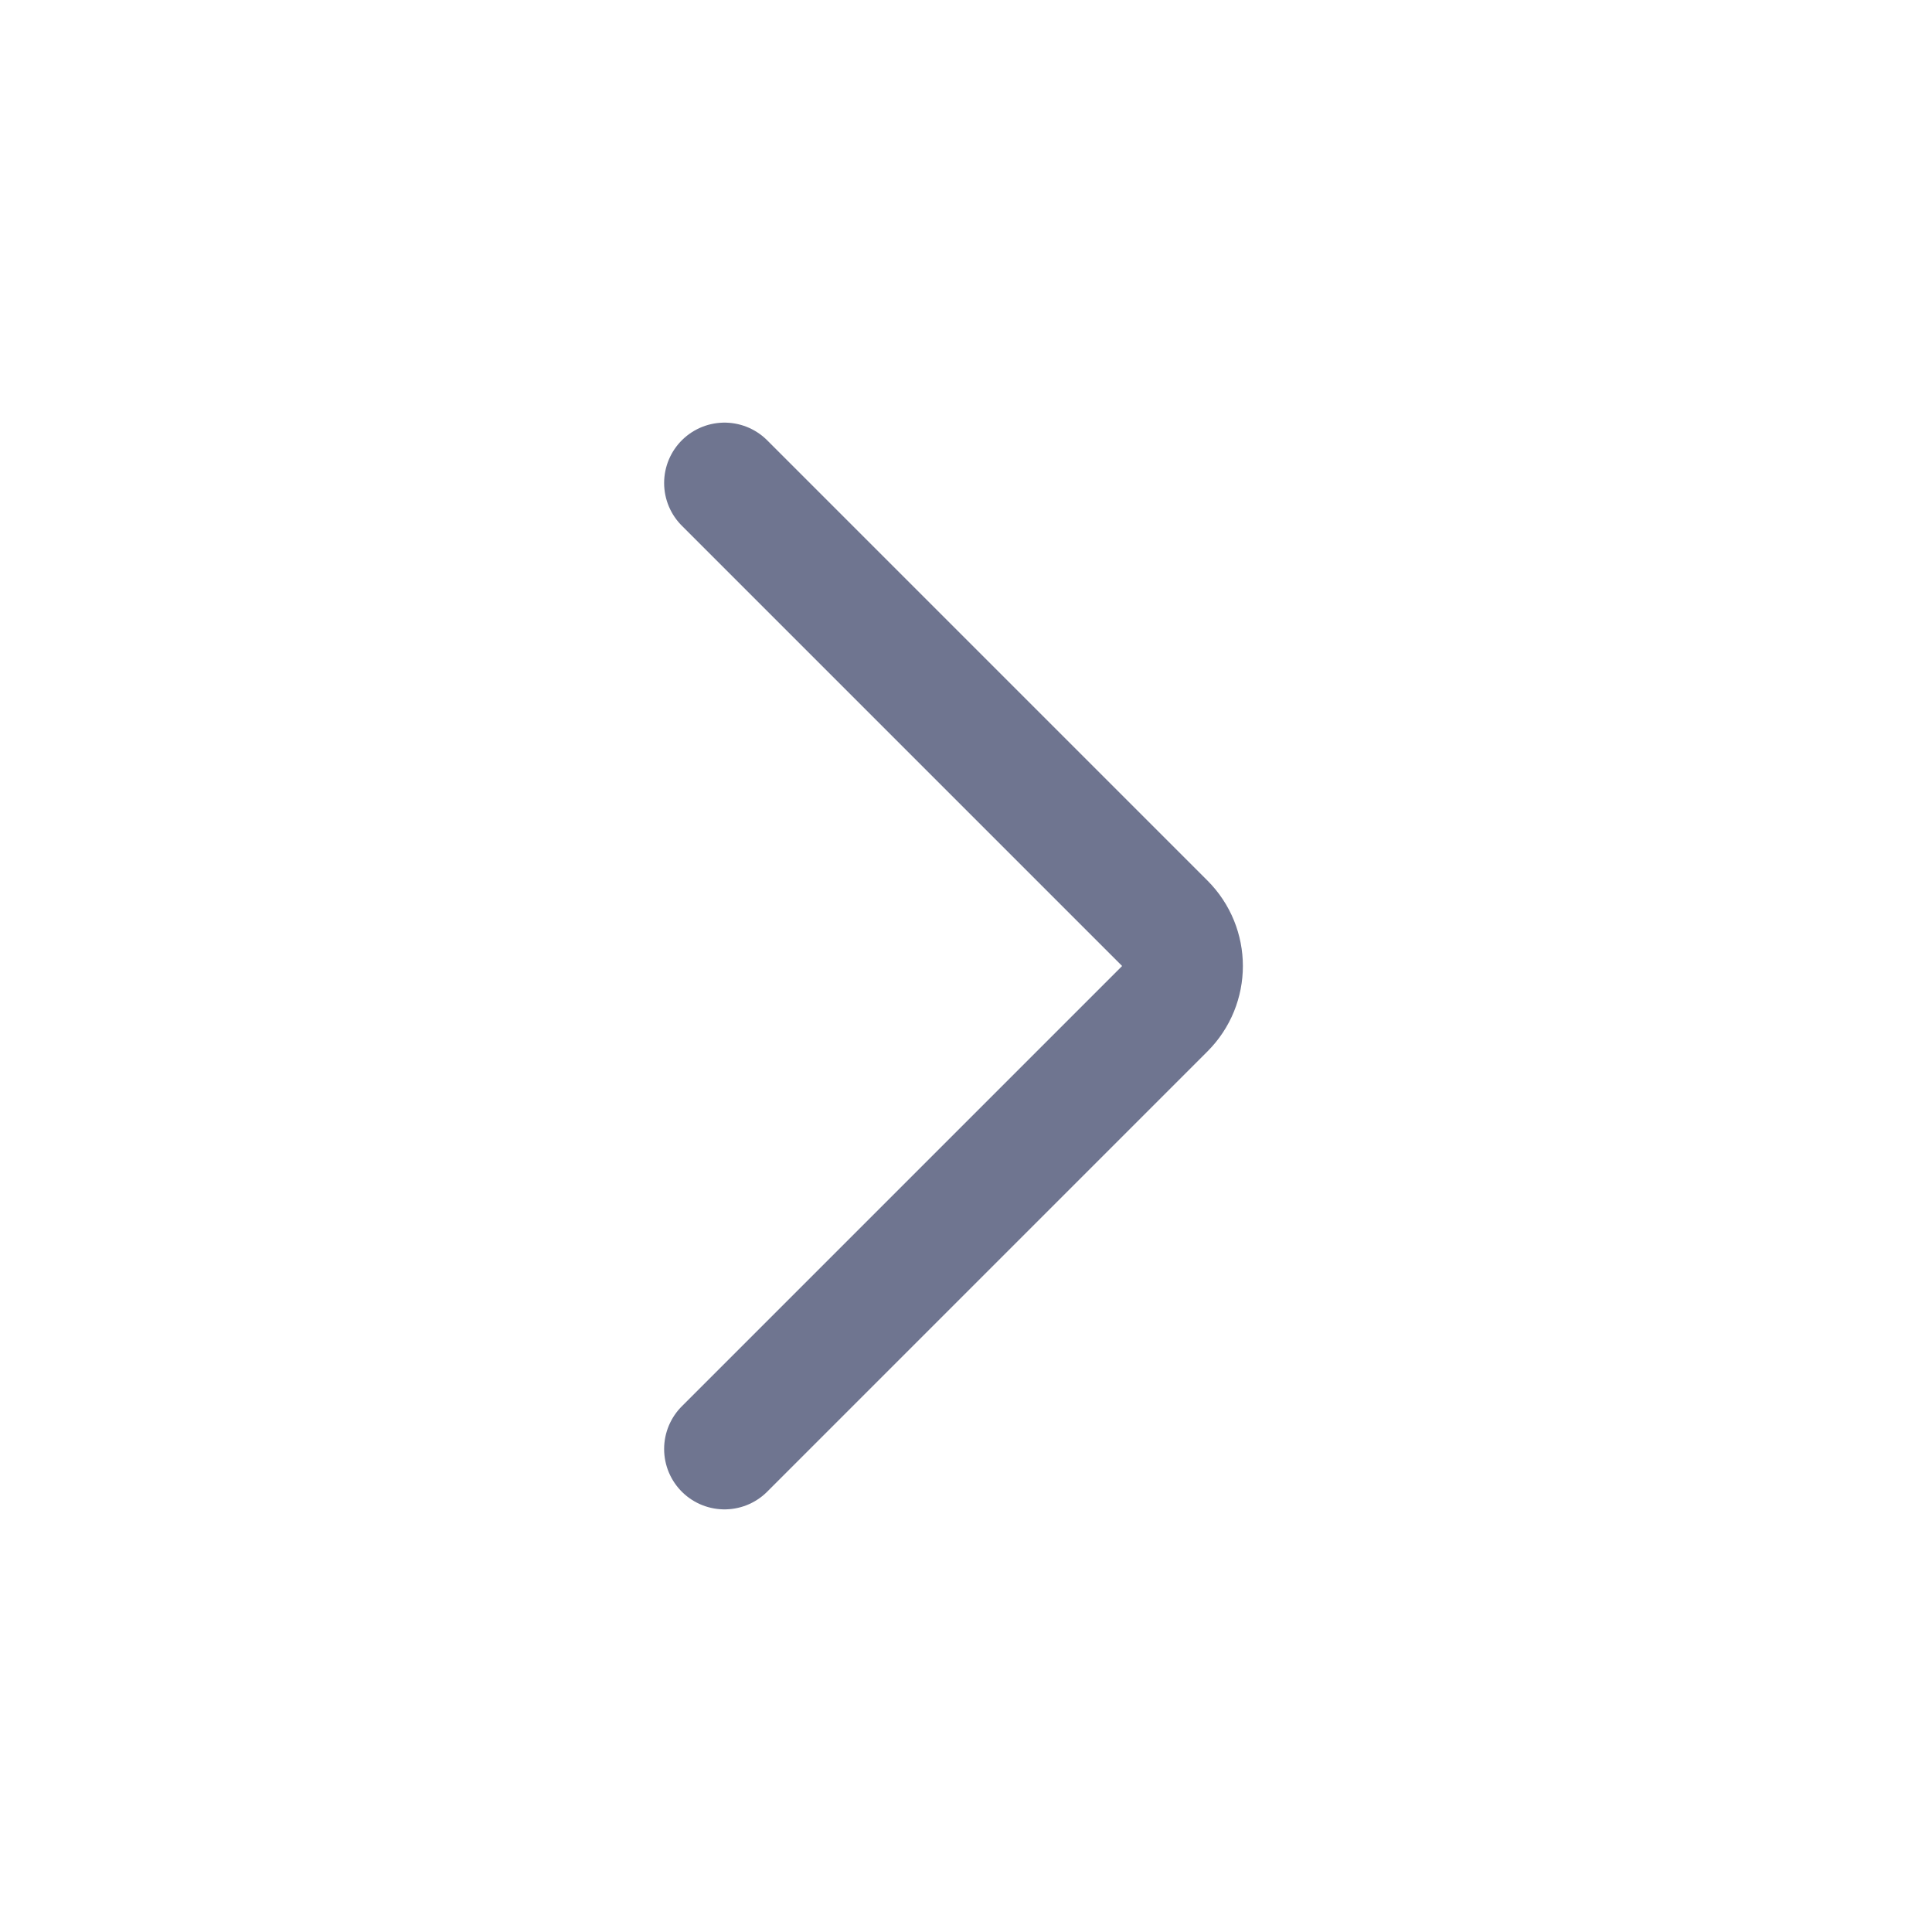
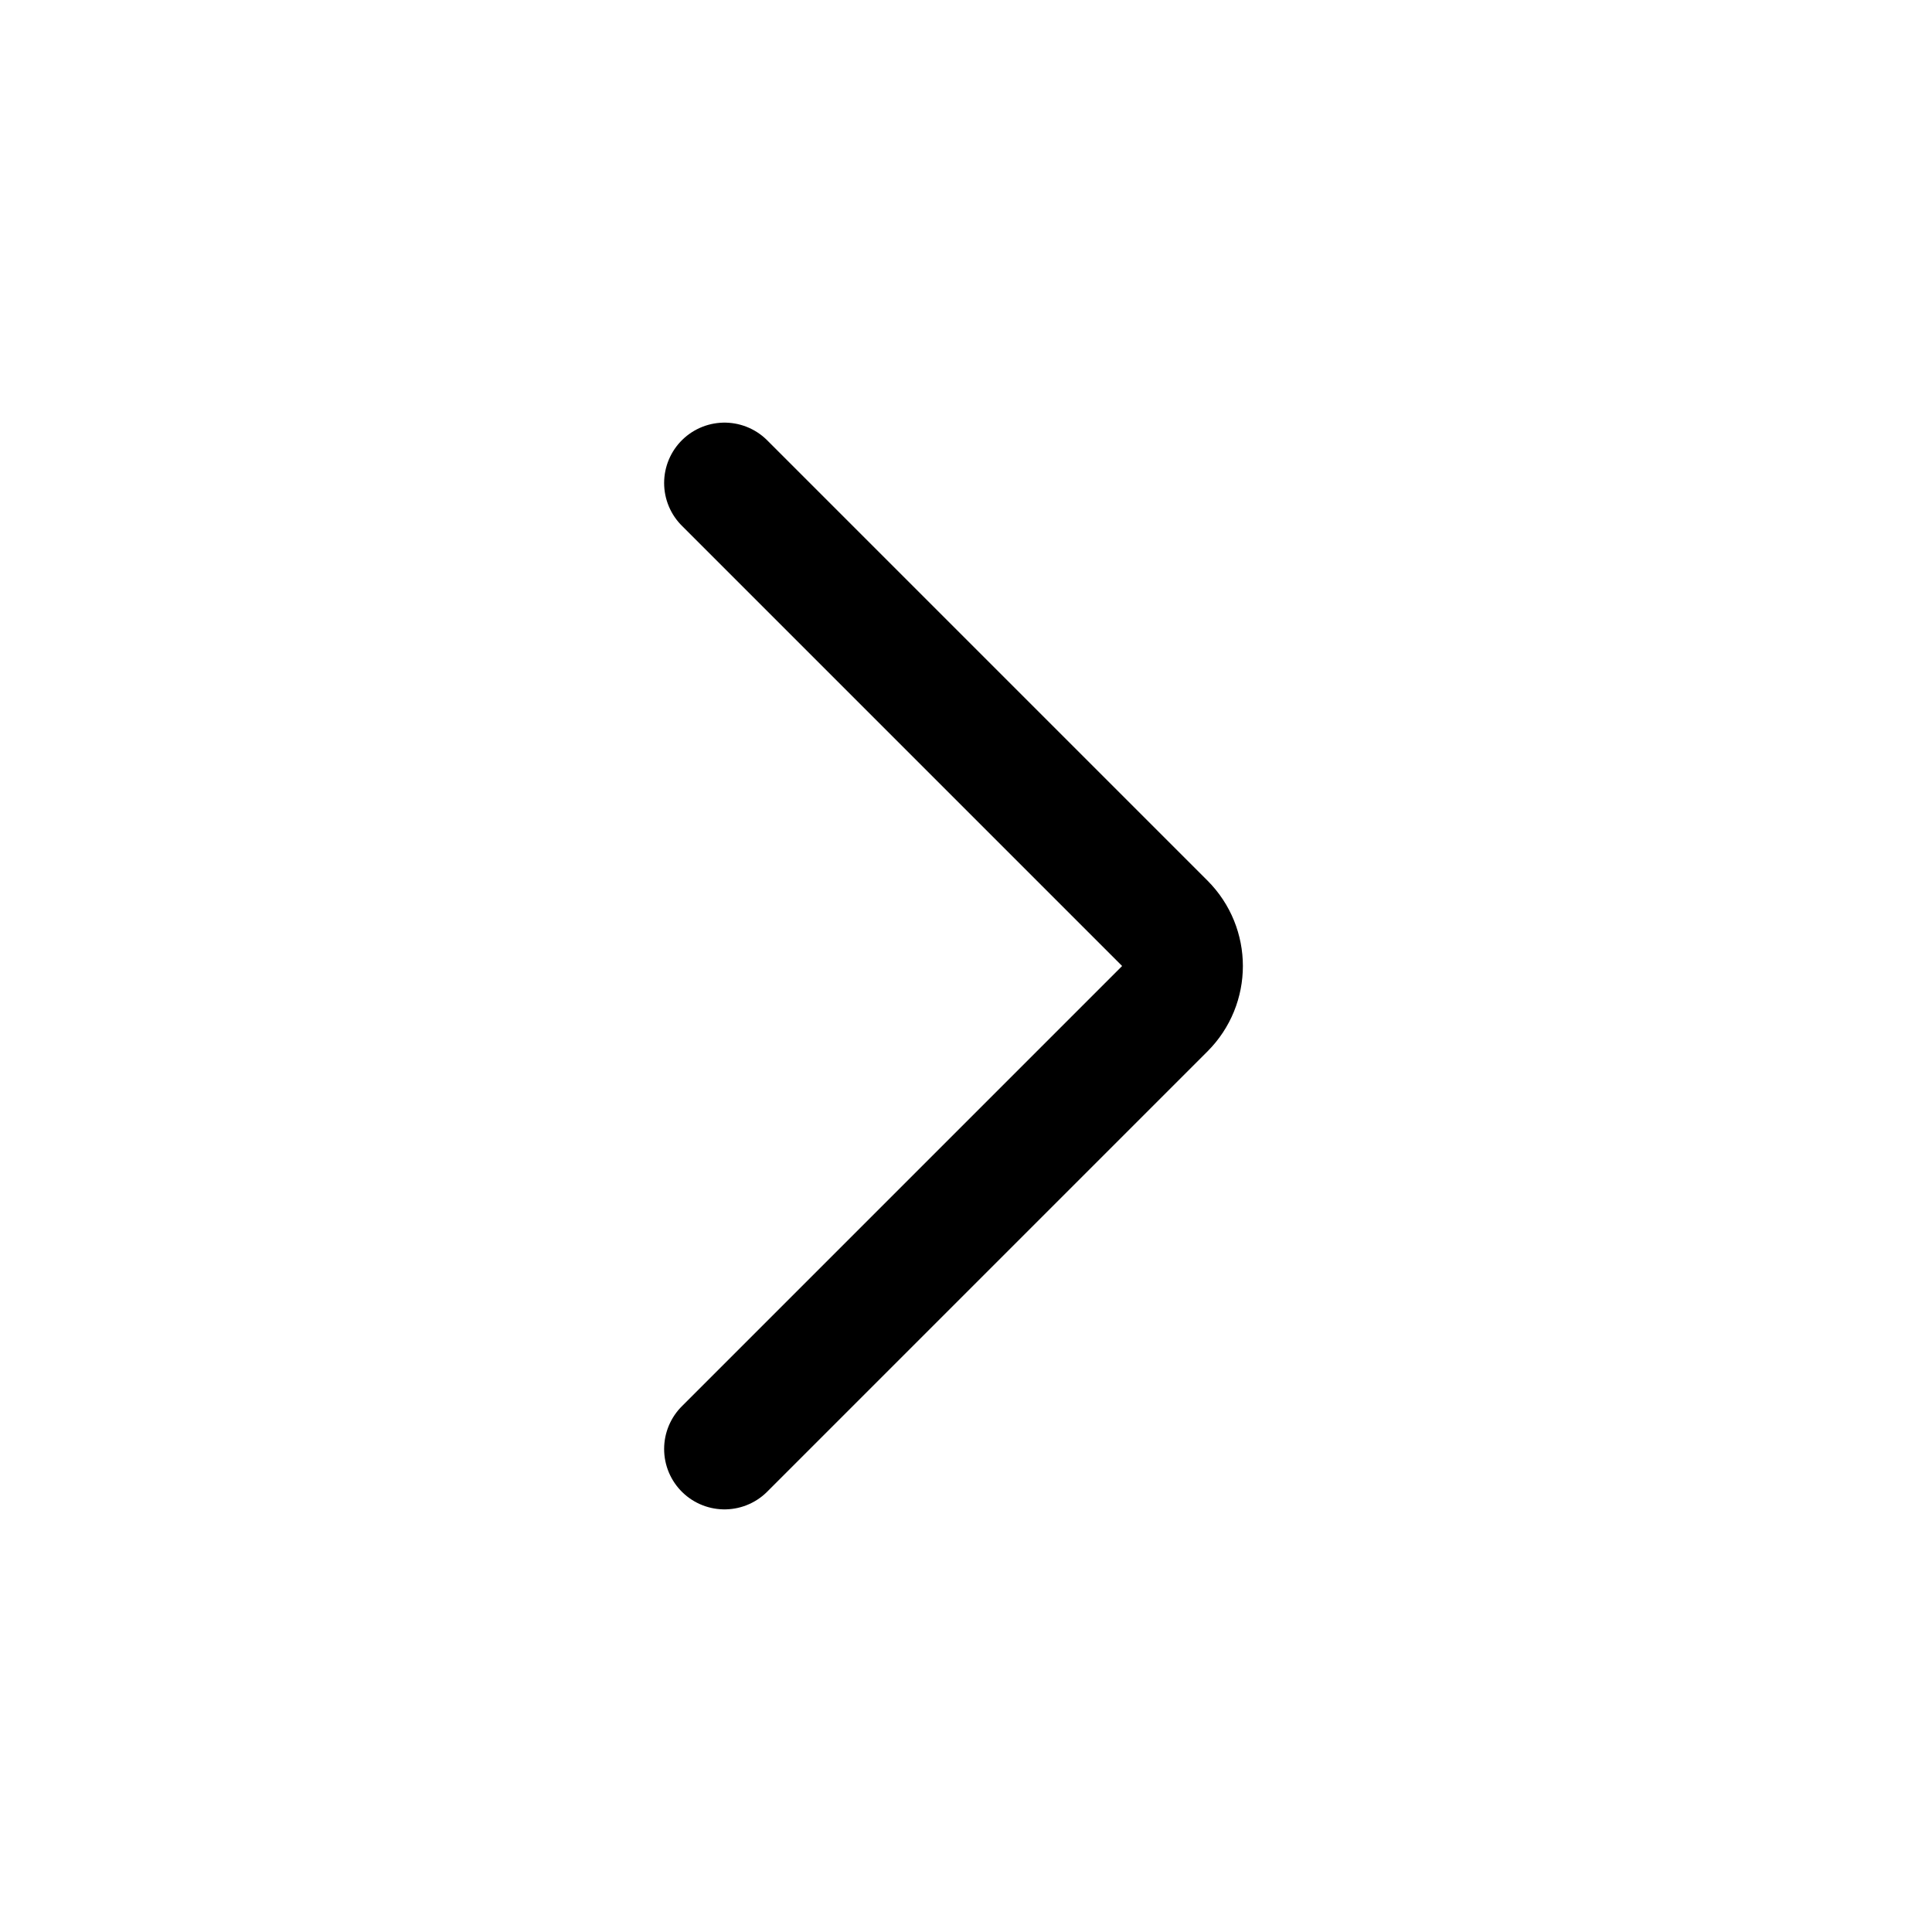
<svg xmlns="http://www.w3.org/2000/svg" width="16" height="16" viewBox="0 0 16 16" fill="none">
-   <path d="M6 4L9.646 7.646C9.842 7.842 9.842 8.158 9.646 8.354L6 12" stroke="#6F7590" stroke-linecap="round" />
+   <path d="M6 4L9.646 7.646C9.842 7.842 9.842 8.158 9.646 8.354L6 12" stroke="currentColor" stroke-linecap="round" />
</svg>
